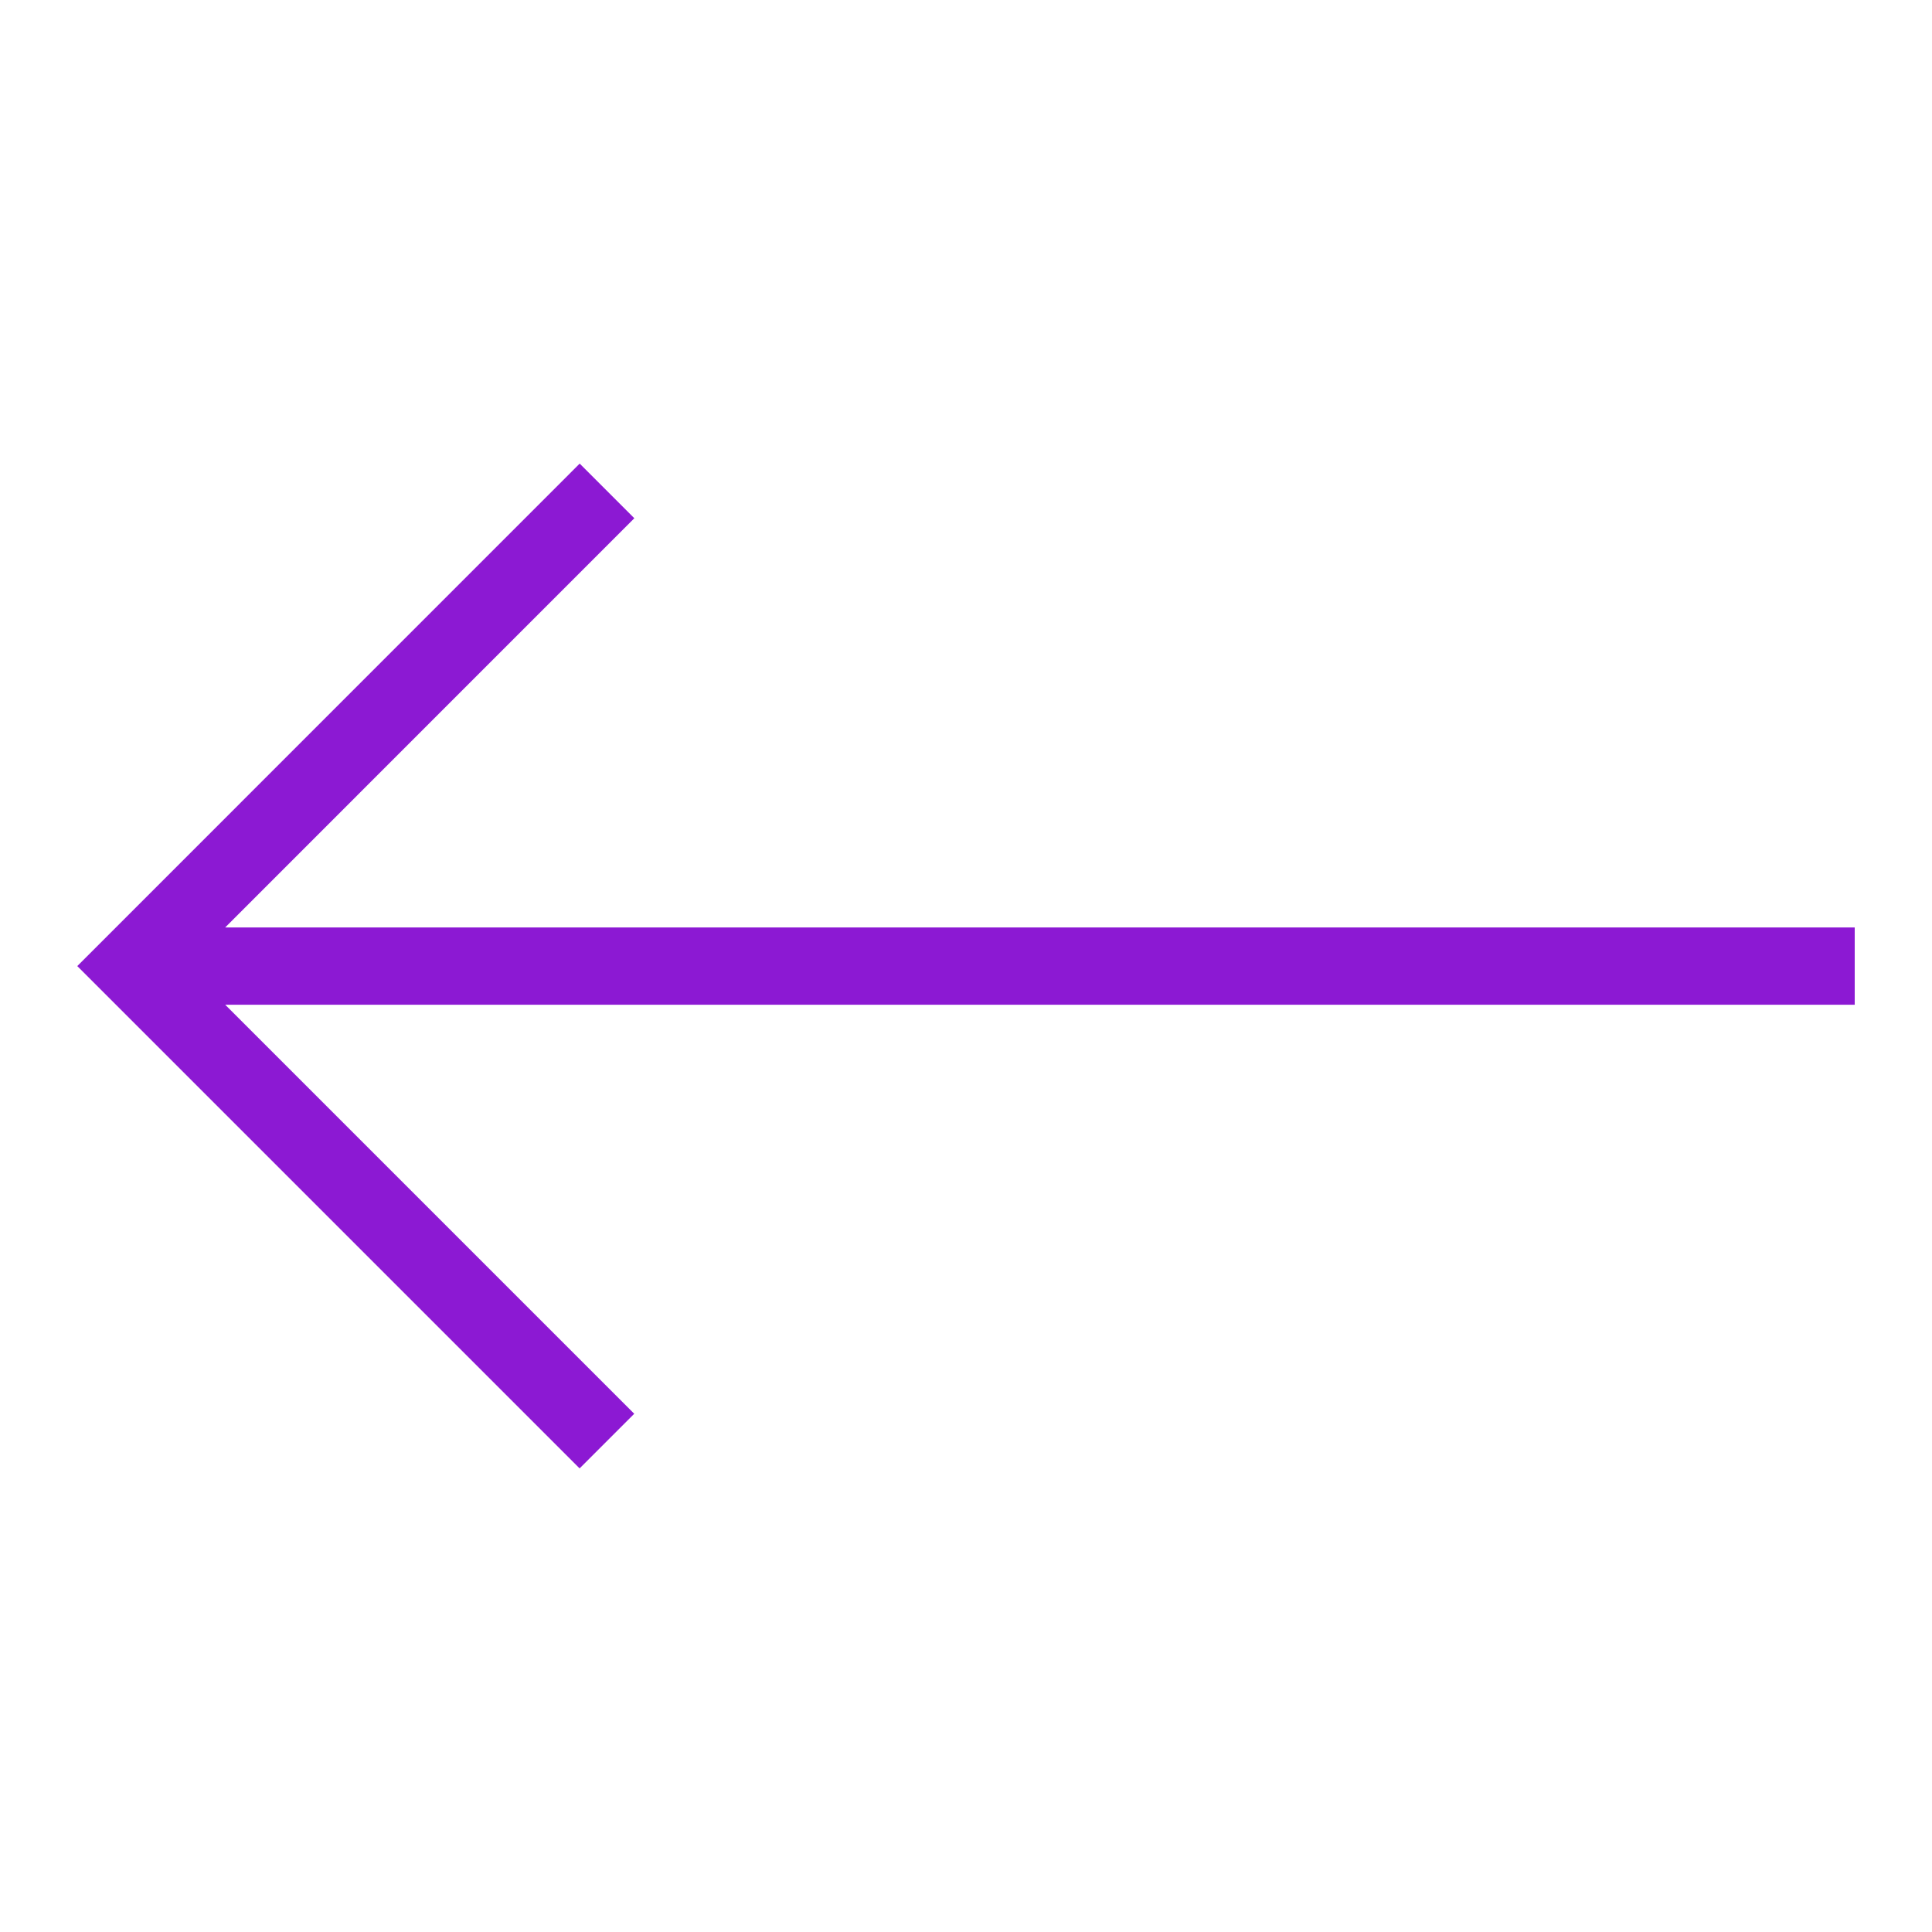
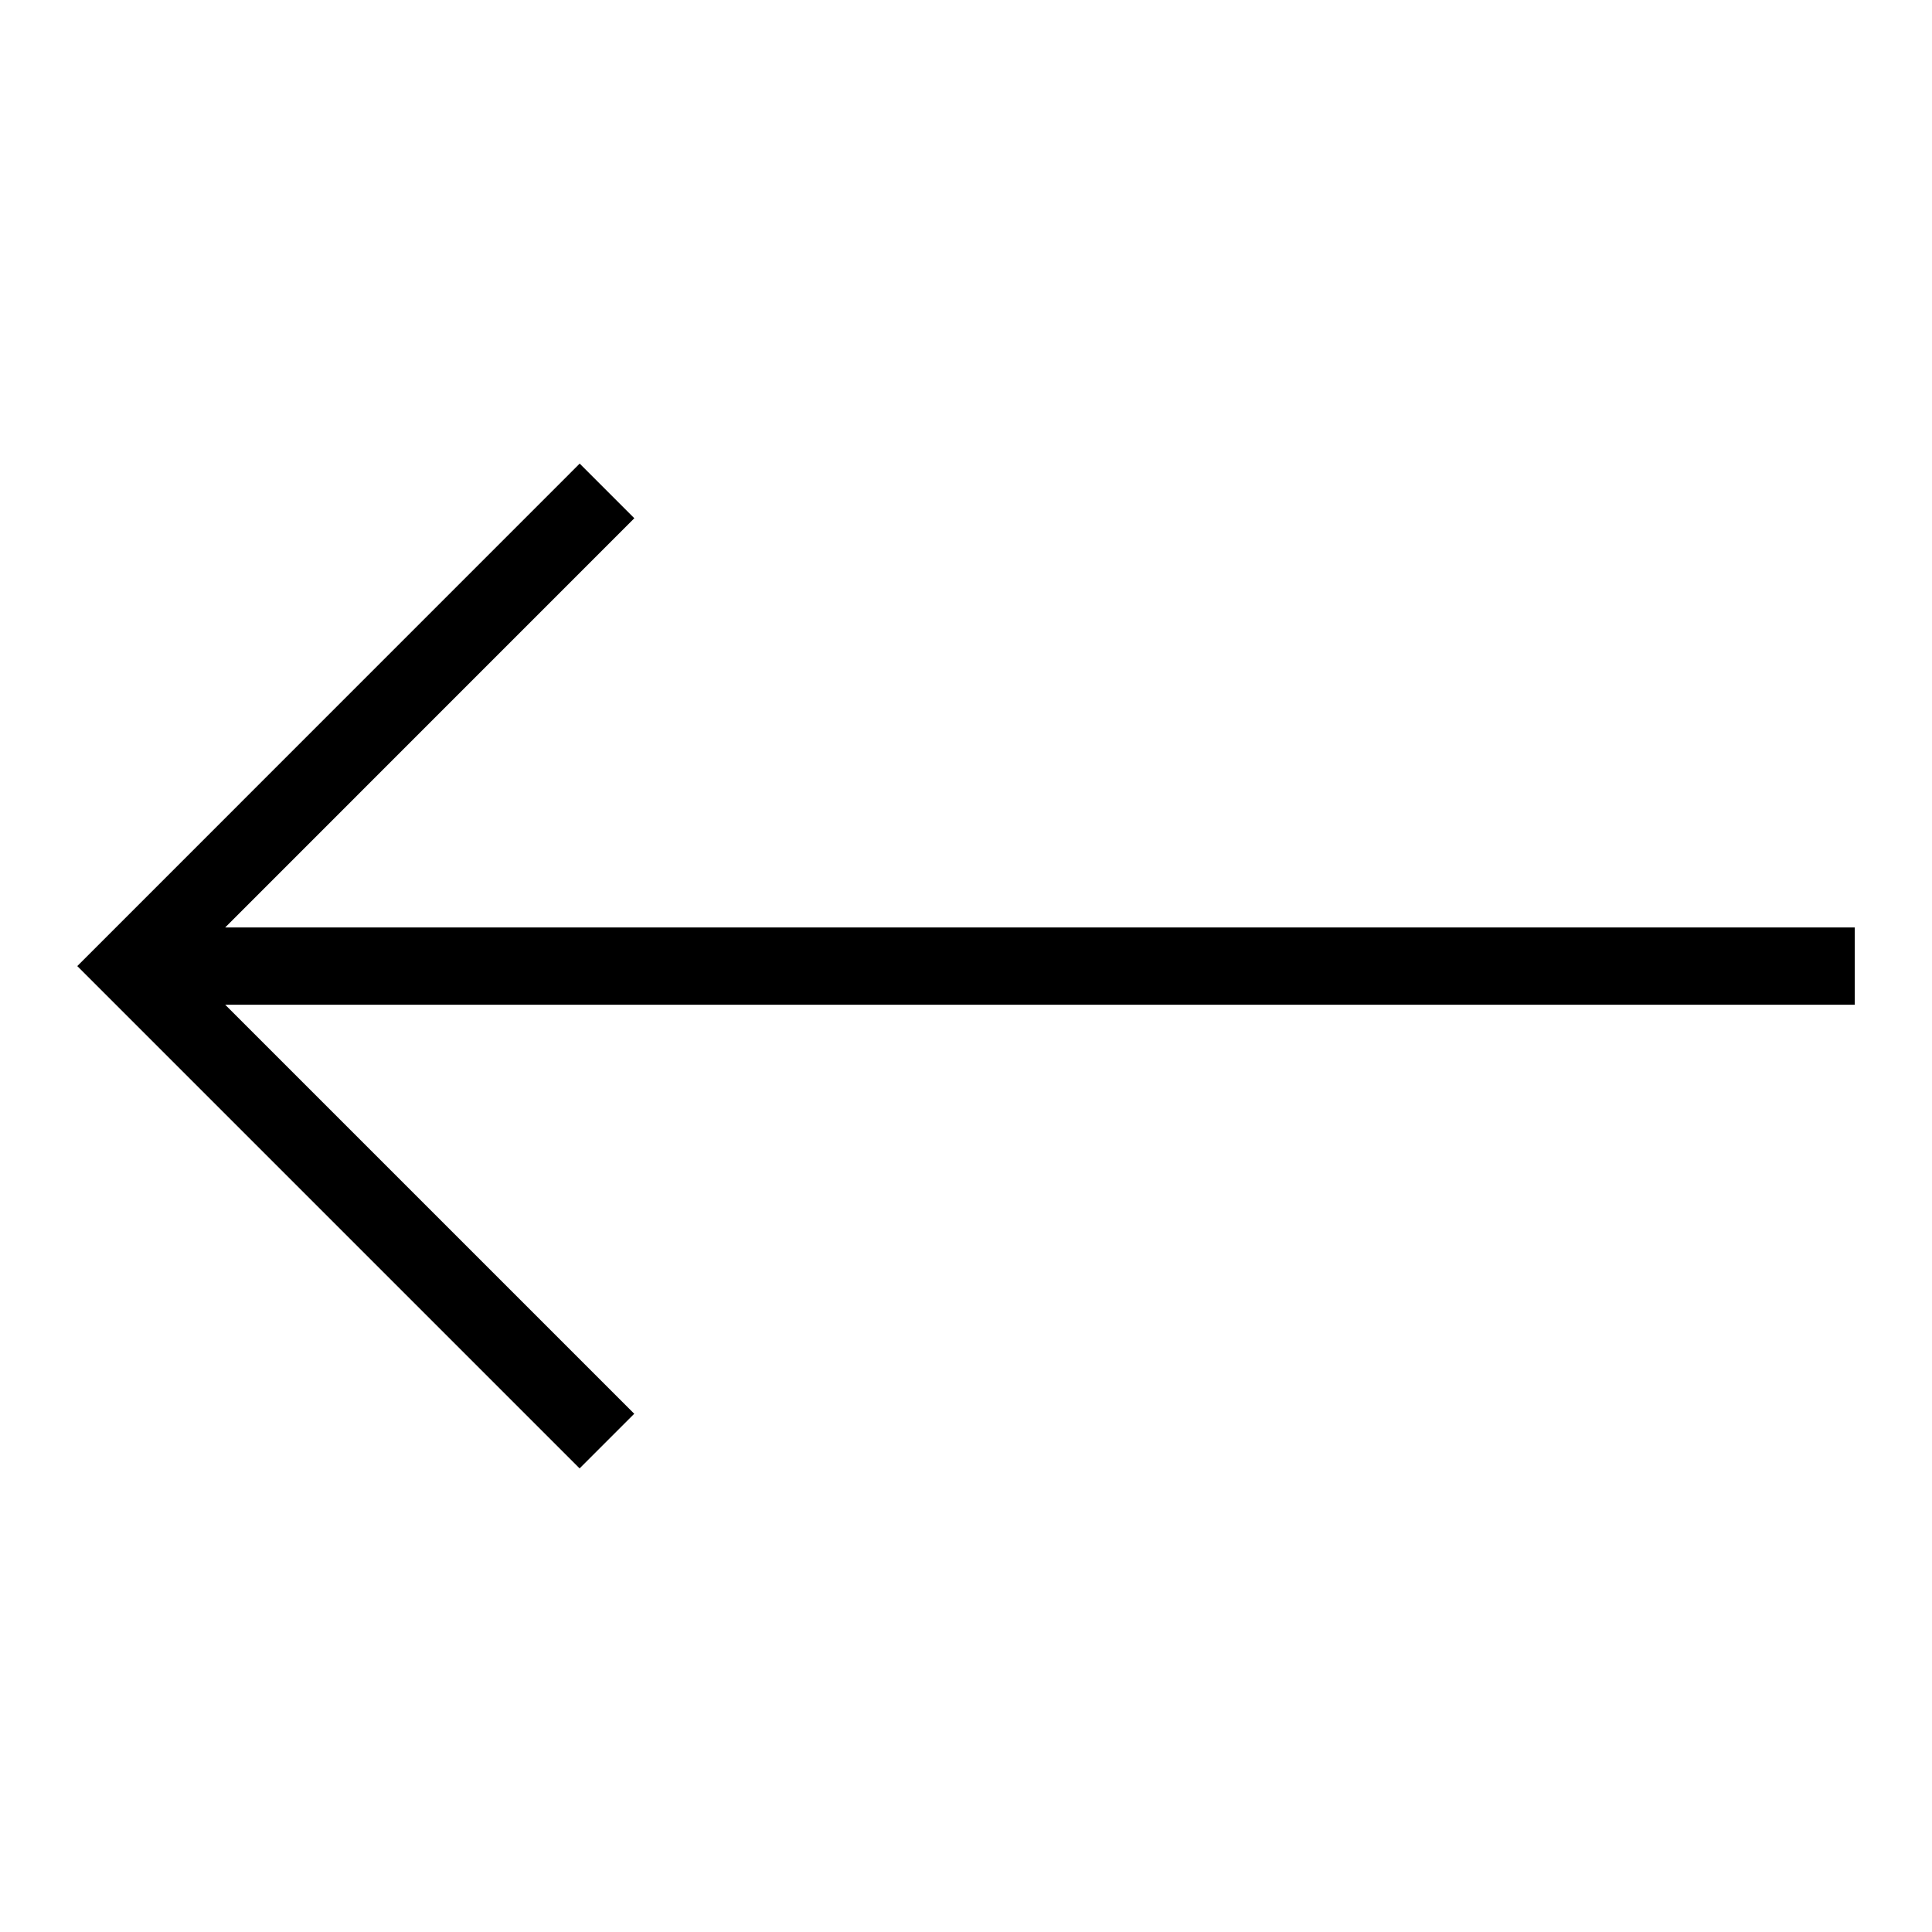
<svg xmlns="http://www.w3.org/2000/svg" viewBox="0 0 25 25">
  <g id="Left-2" data-name="Left">
-     <polygon points="24 12.001 2.914 12.001 8.208 6.706 7.501 5.999 1 12.501 7.5 19.001 8.207 18.294 2.914 13.001 24 13.001 24 12.001" style="fill:#8C19D3" />
+     <polygon points="24 12.001 2.914 12.001 8.208 6.706 7.501 5.999 1 12.501 7.5 19.001 8.207 18.294 2.914 13.001 24 13.001 24 12.001" />
  </g>
</svg>
